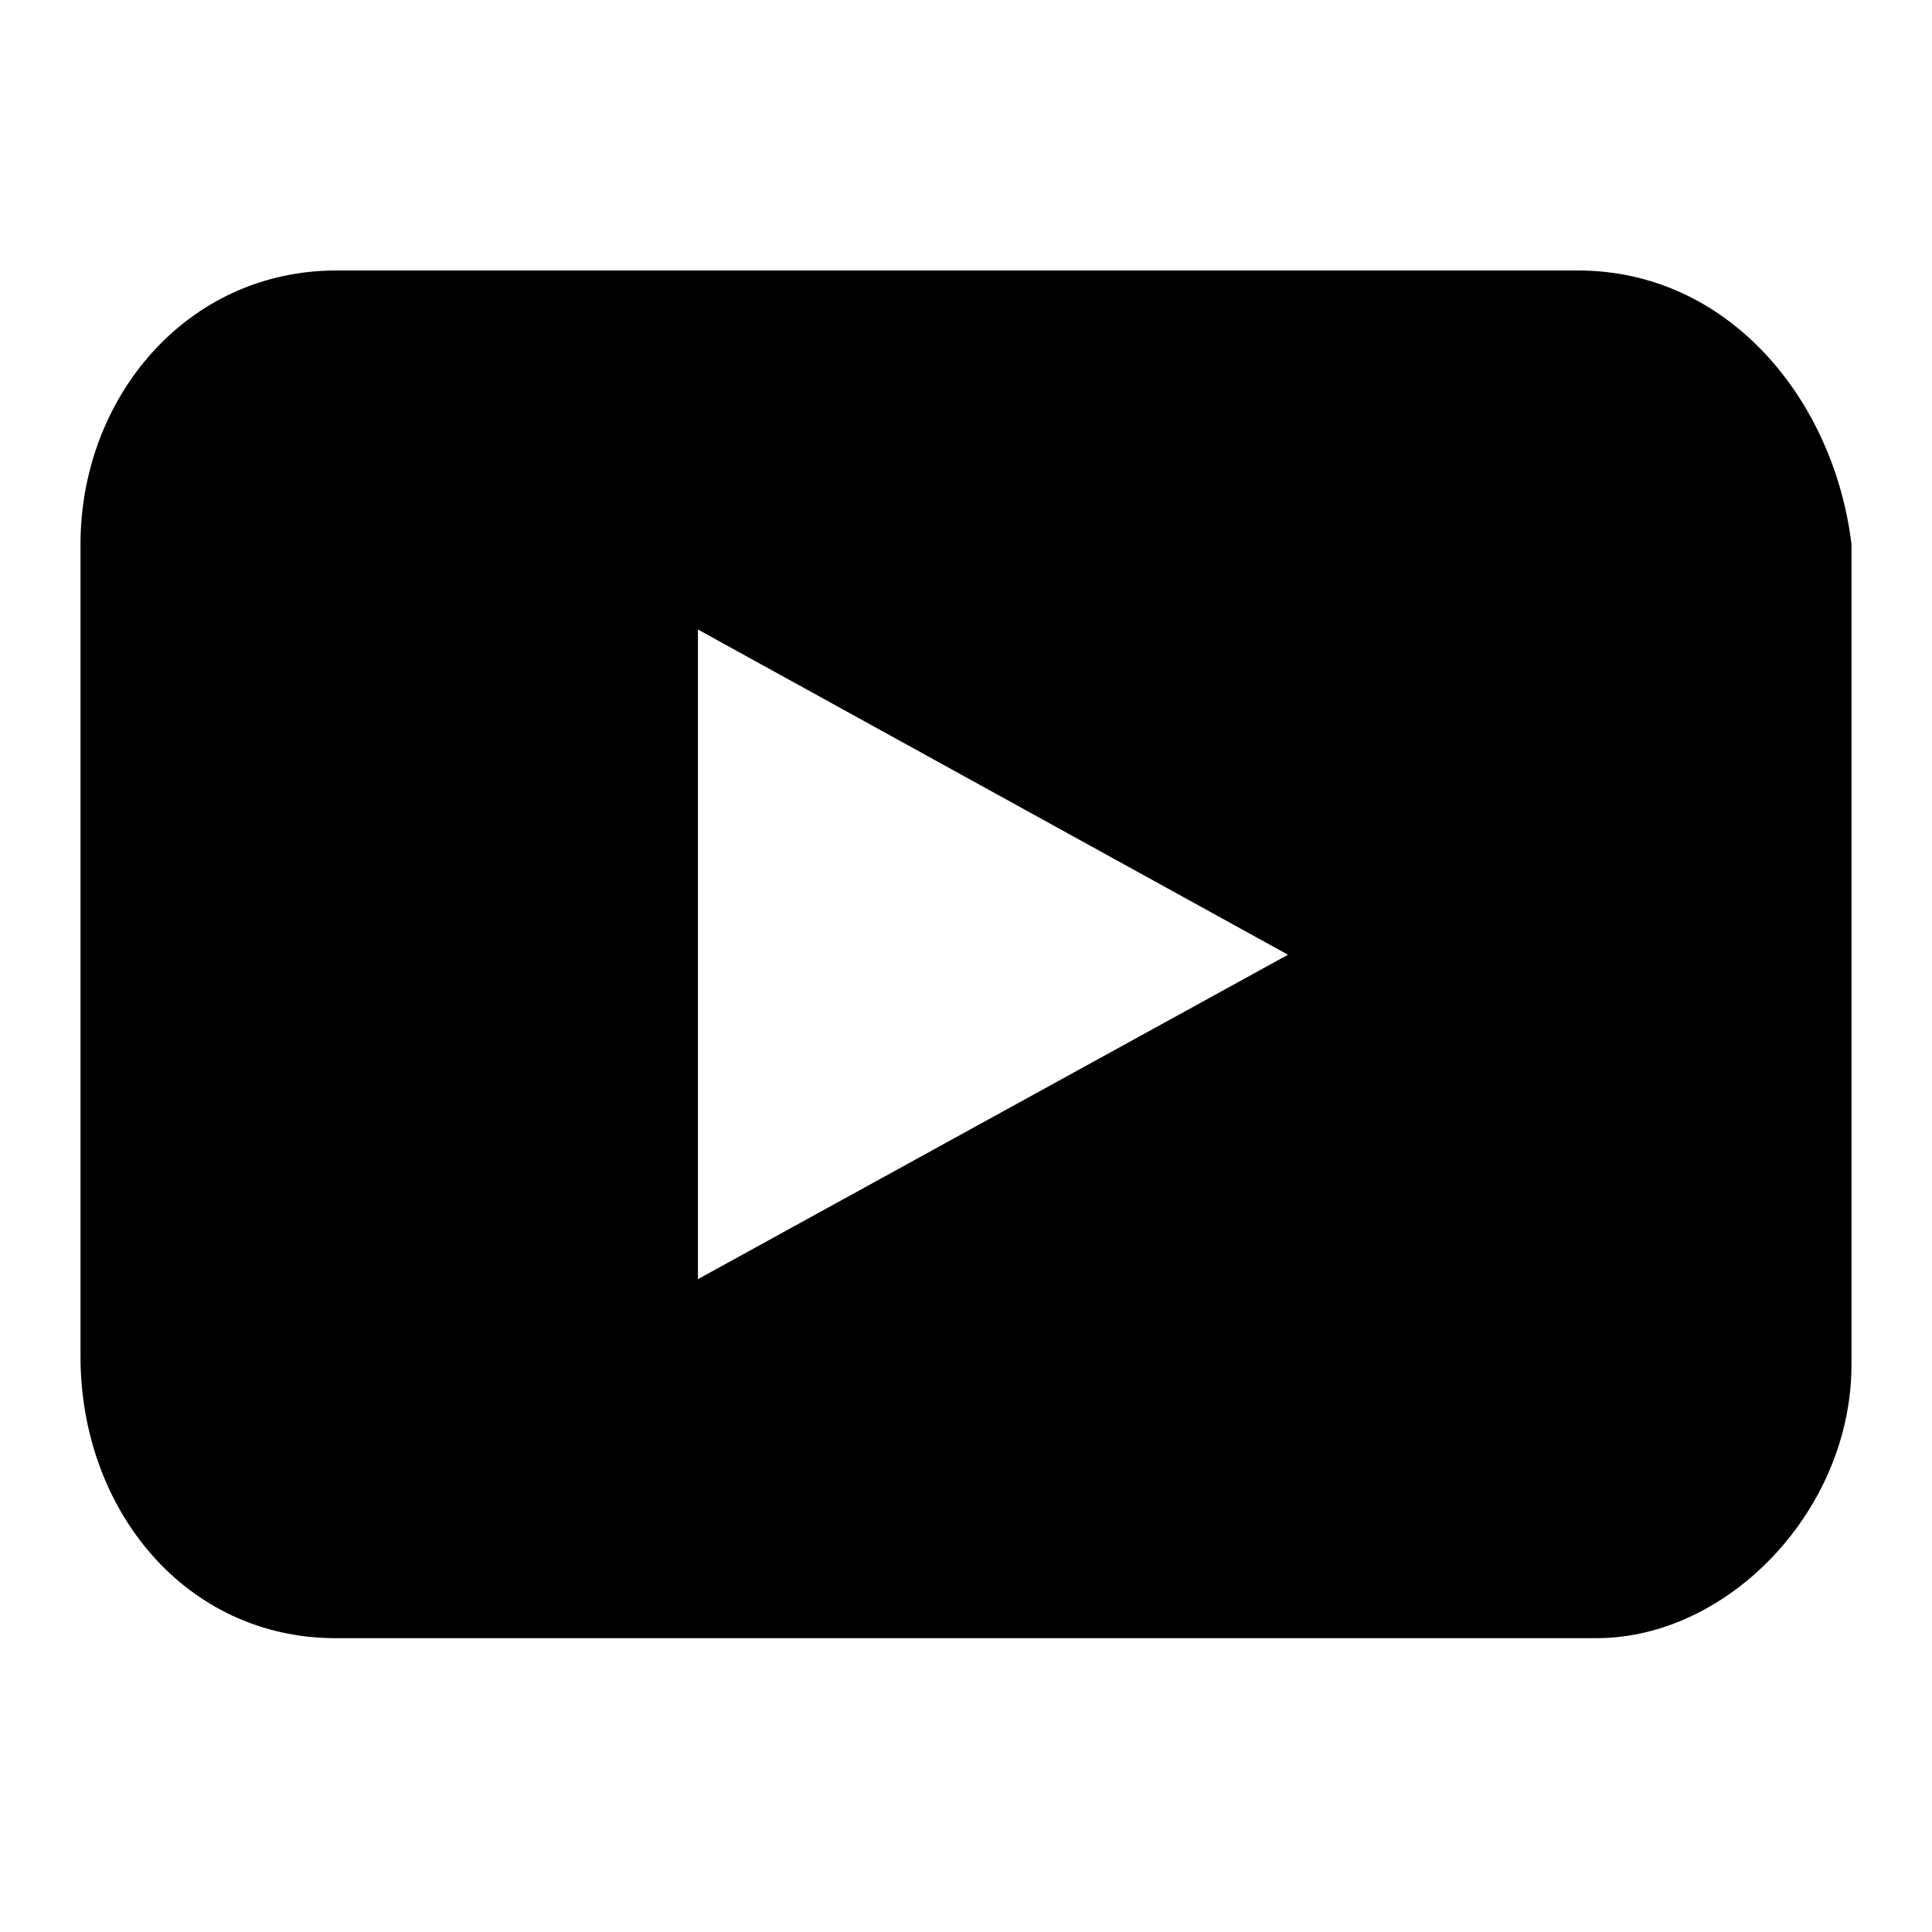
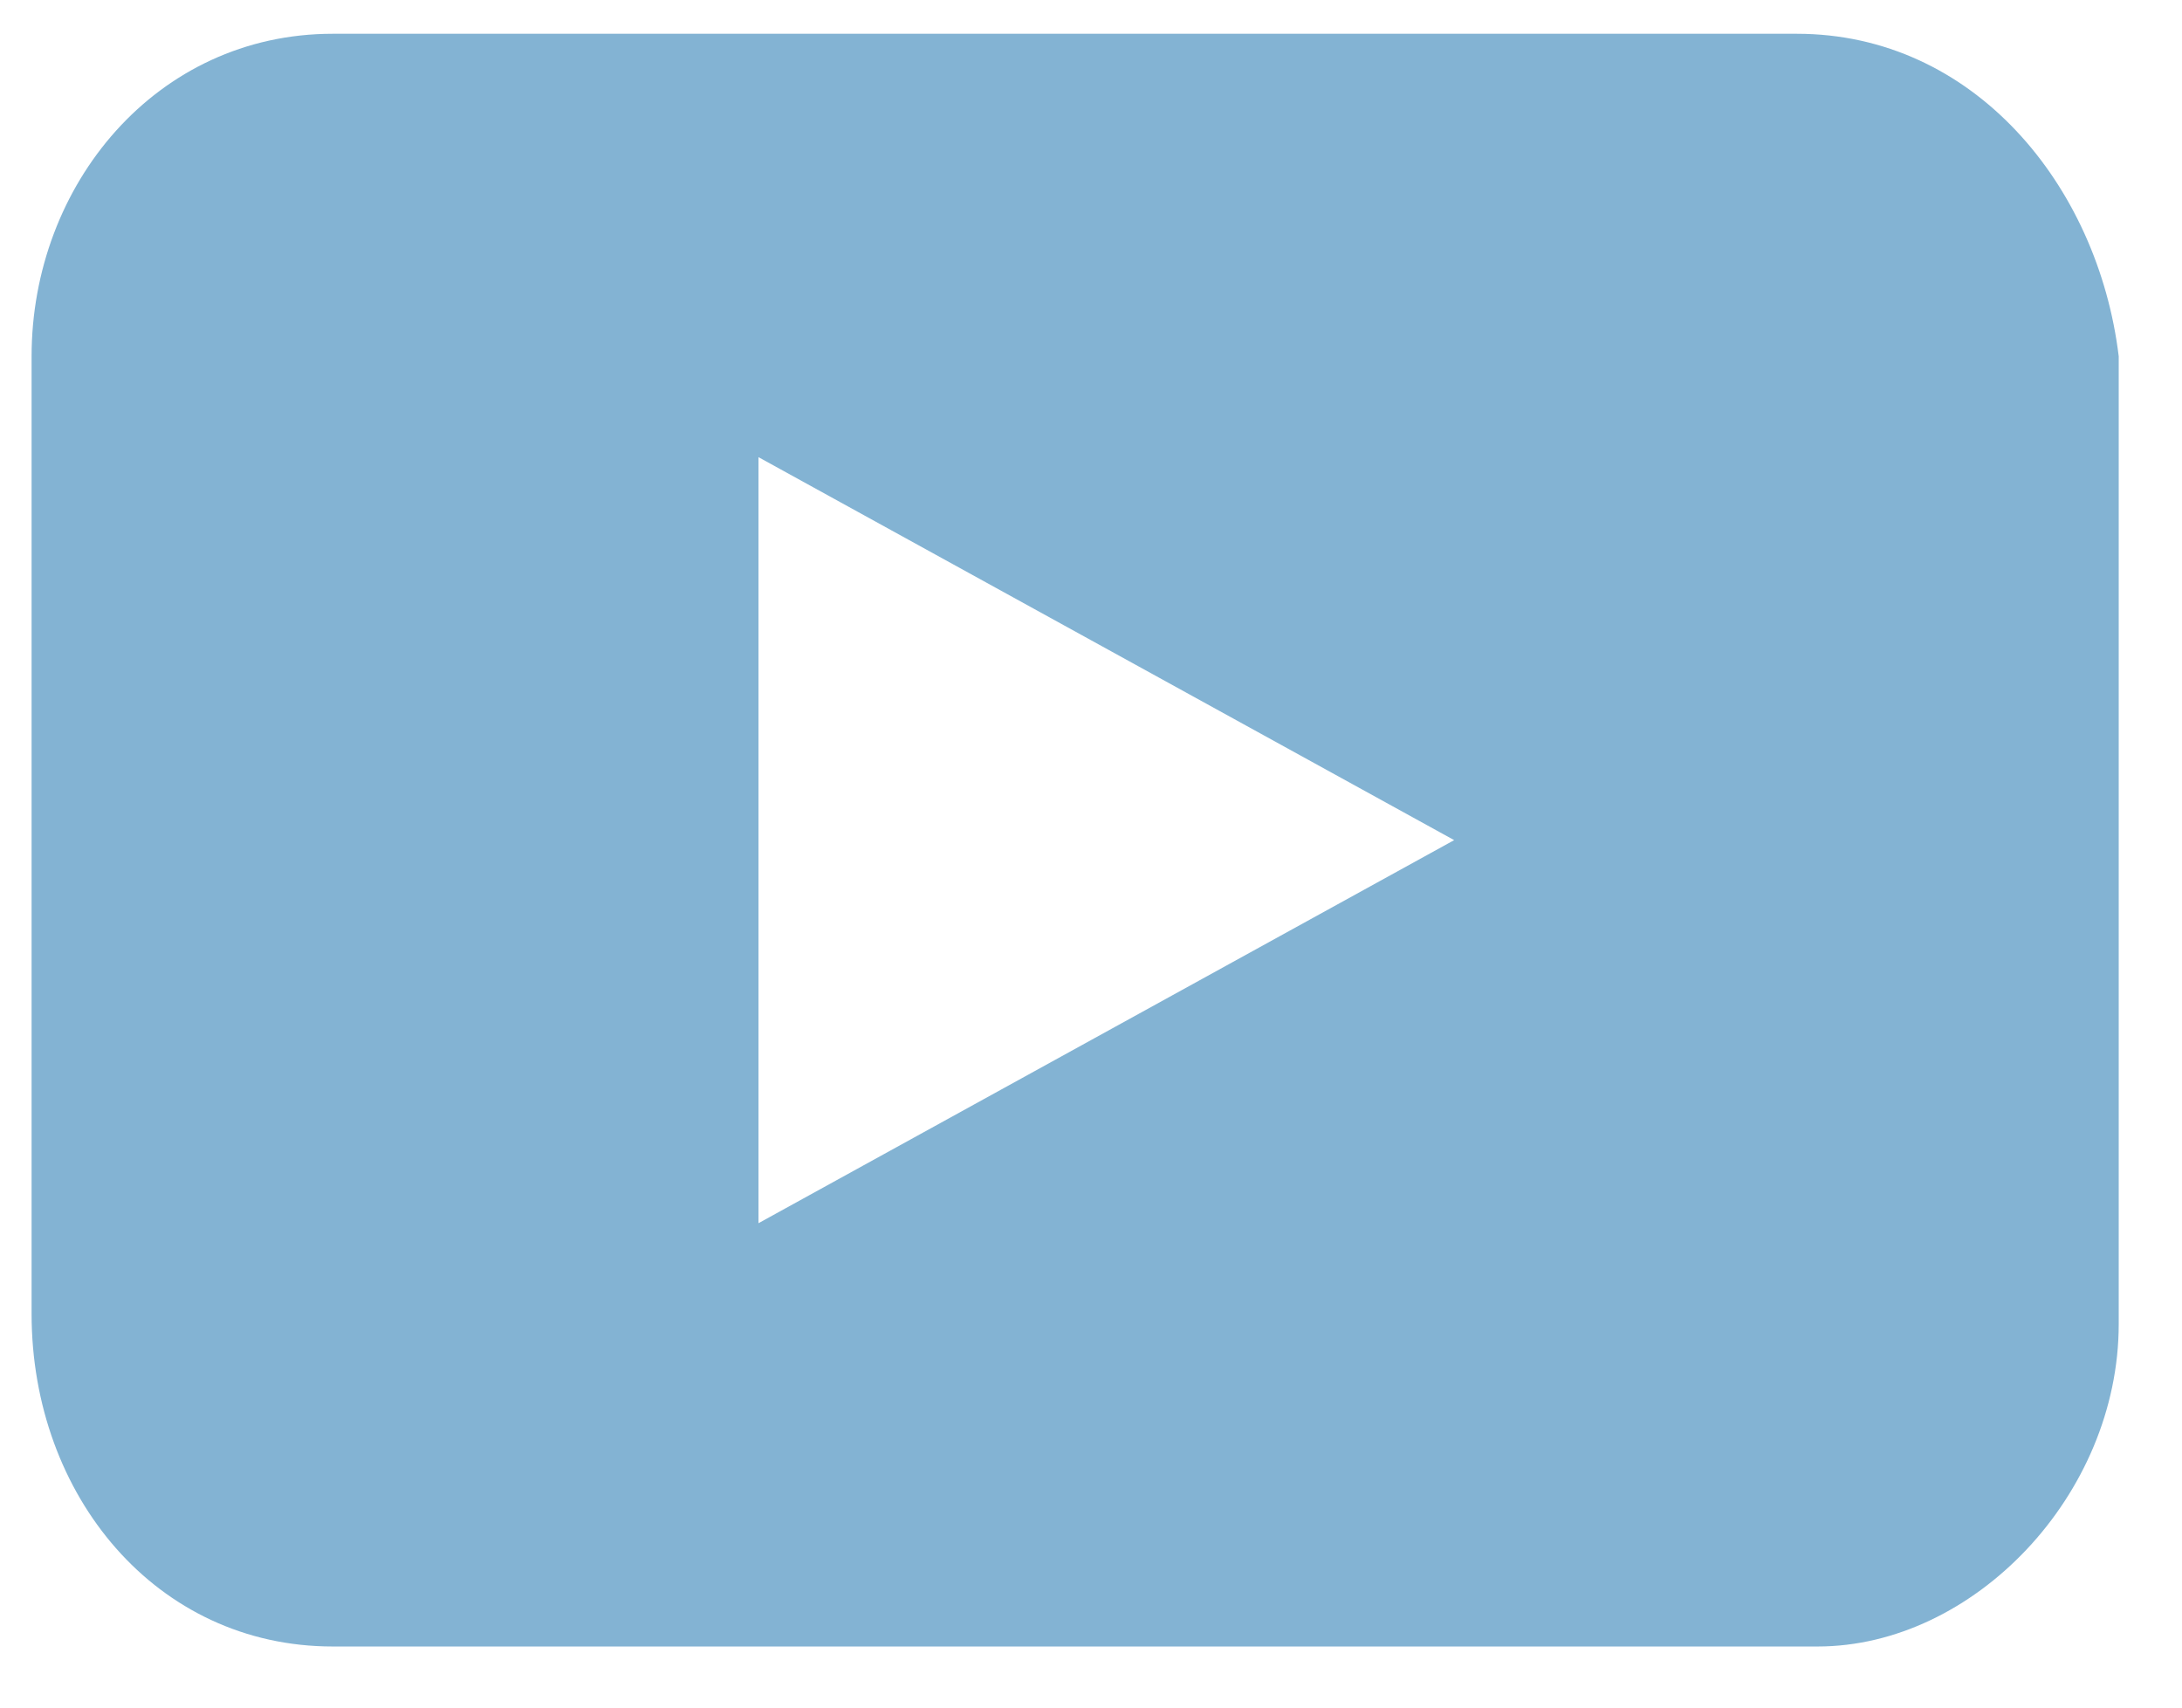
- <svg xmlns="http://www.w3.org/2000/svg" viewBox="0 0 24 24">
-   <path d="M19.6 3.36H4.18C2.31 3.36 1 4.95 1 6.76v10.09c0 1.91 1.31 3.5 3.17 3.5h15.66c1.64 0 3.17-1.59 3.17-3.4V6.76c-.22-1.8-1.53-3.4-3.4-3.4ZM8.67 15.89V7.82L16 11.86l-7.33 4.03Z" />
+ <svg xmlns="http://www.w3.org/2000/svg" width="23" height="18" viewBox="0 0 23 18" fill="none">
+   <path d="M18.94 0.356H3.507C1.647 0.356 0.333 1.95 0.333 3.756V13.85C0.333 15.763 1.647 17.356 3.507 17.356H19.159C20.801 17.356 22.333 15.763 22.333 13.956V3.756C22.114 1.95 20.801 0.356 18.94 0.356ZM7.995 12.894V4.819L15.328 8.856L7.995 12.894Z" fill="#83B3D3" />
</svg>
